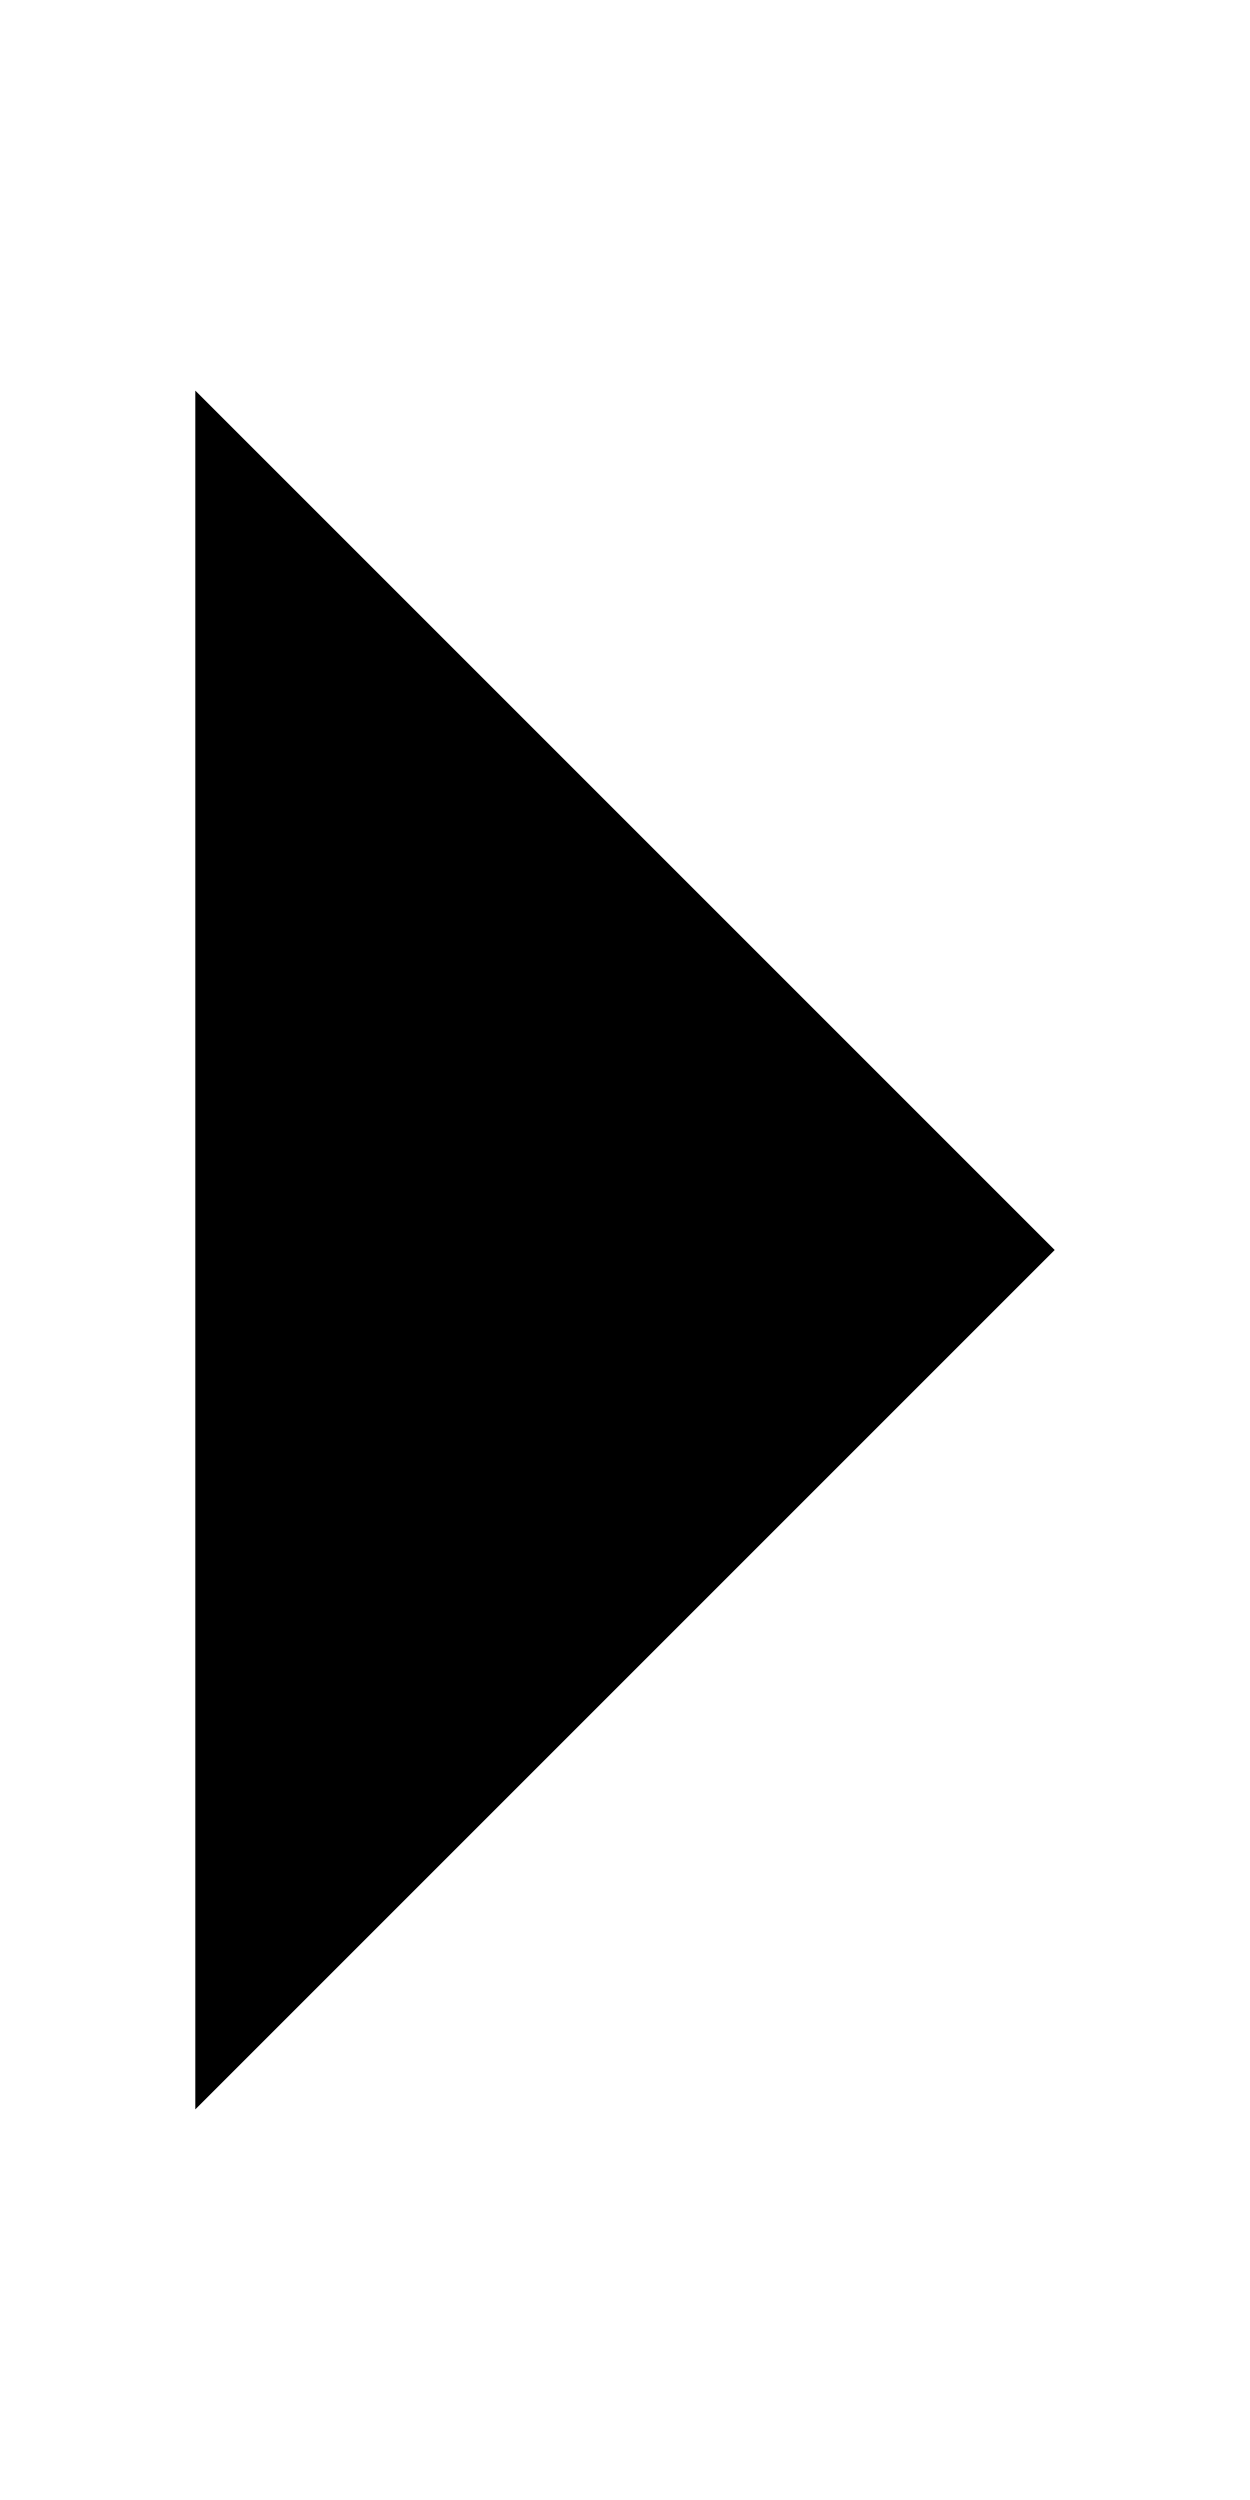
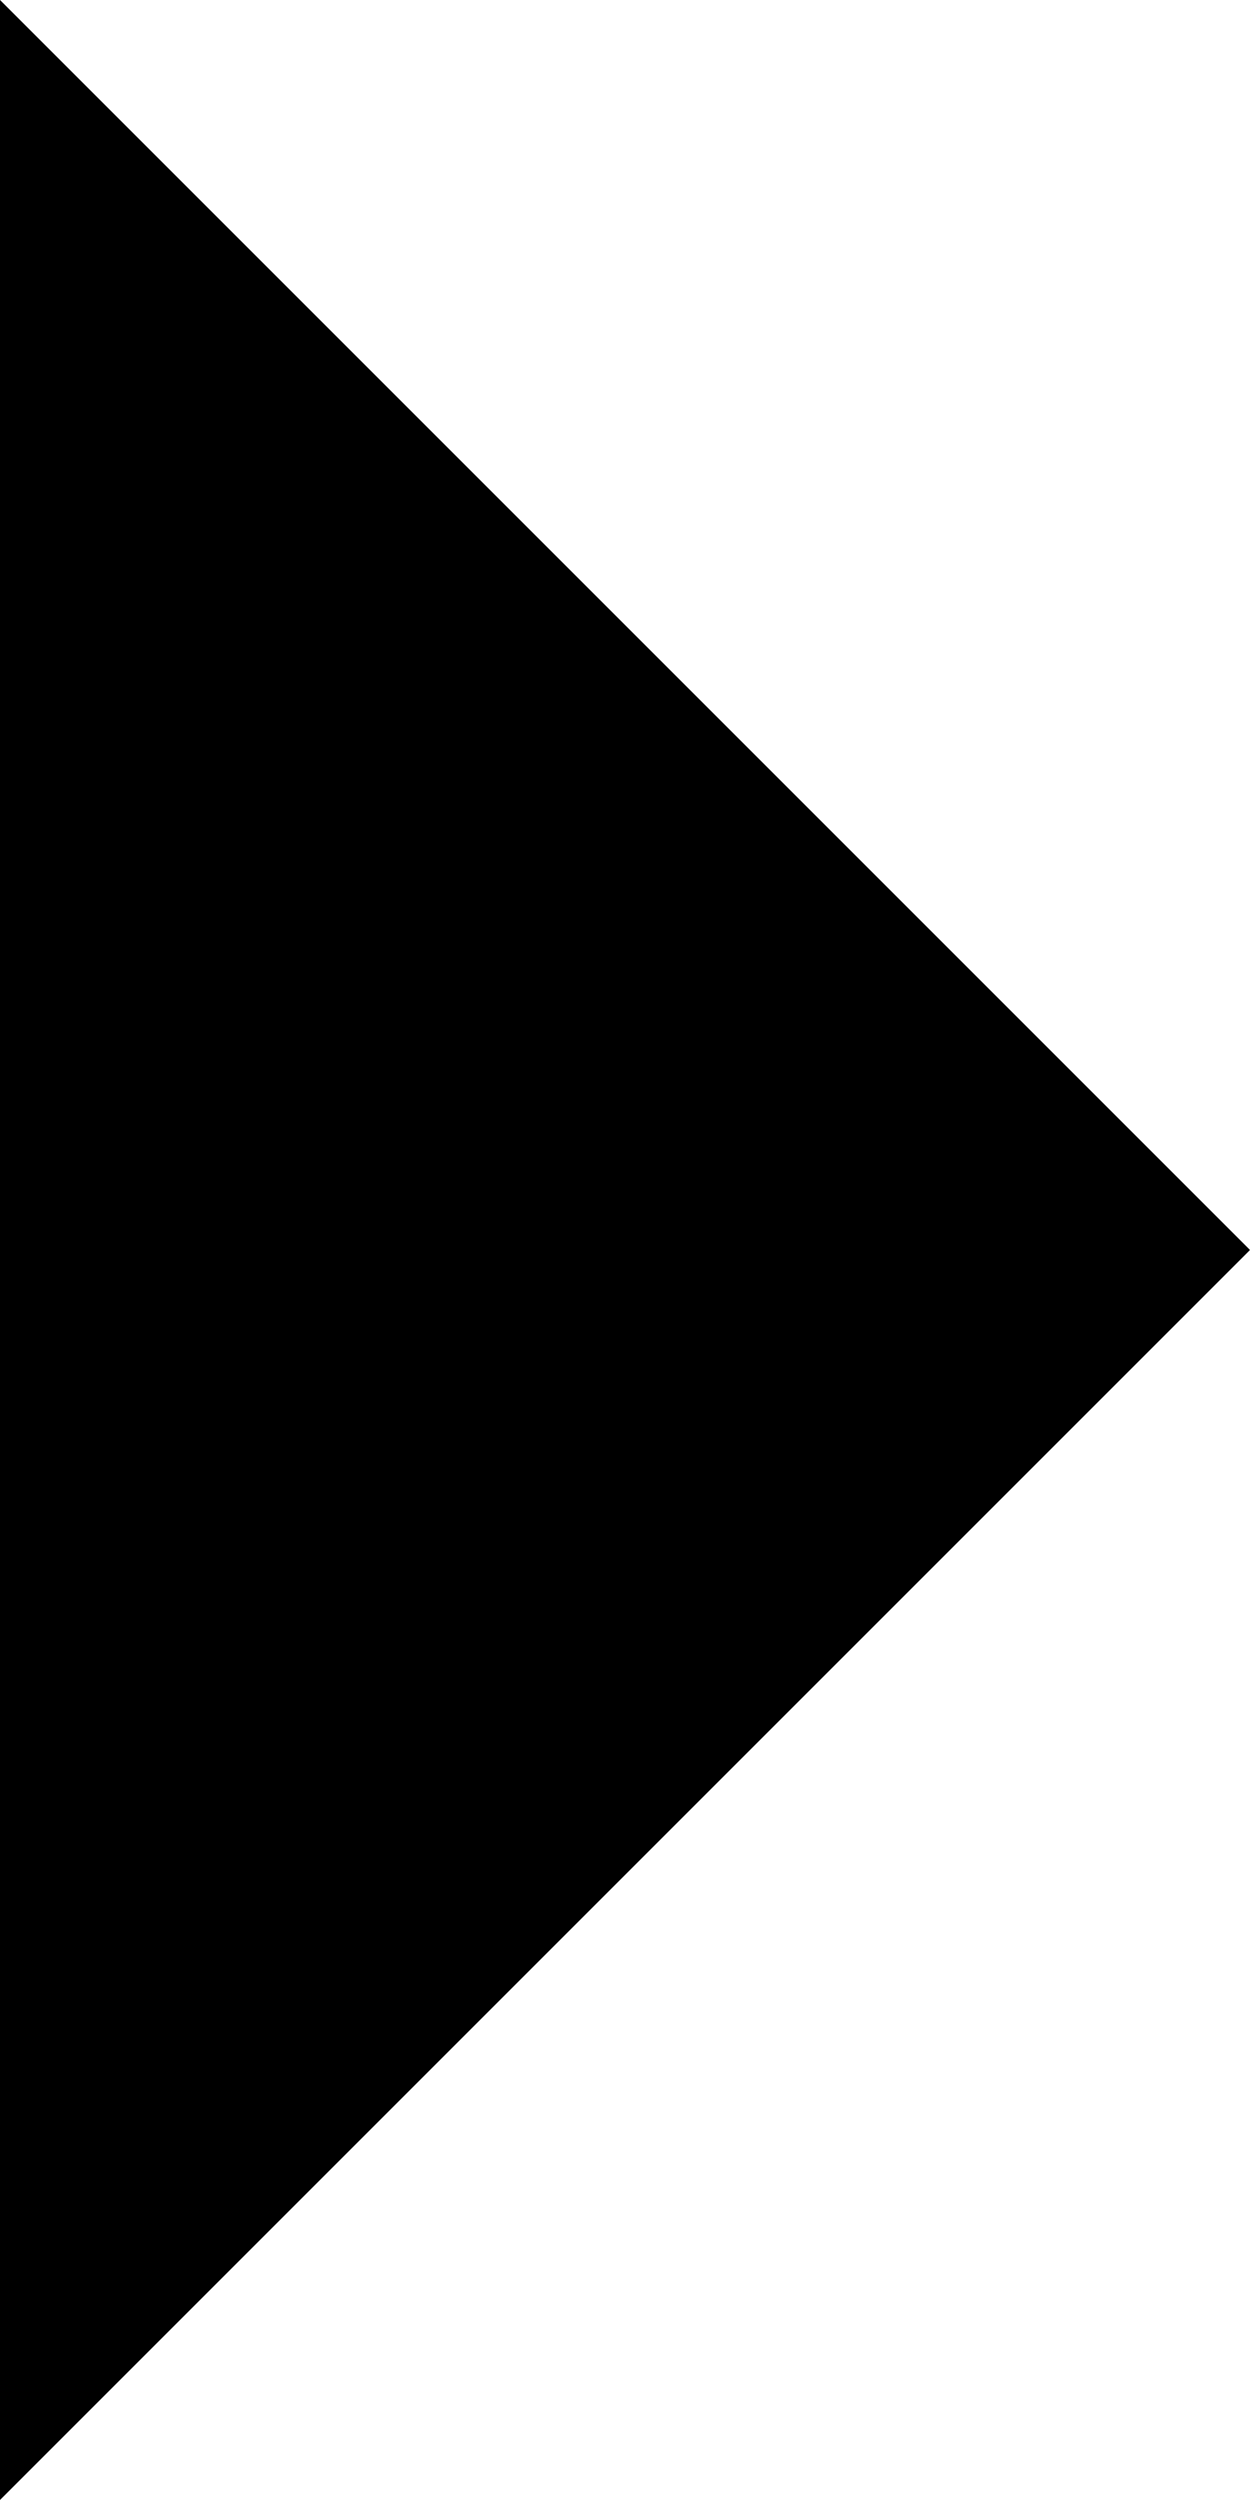
<svg xmlns="http://www.w3.org/2000/svg" width="128" height="256" viewBox="0 0 128 256" fill="none">
  <rect x="0" y="0" width="100%" height="100%" fill="none" />
-   <path d="M20 216L108 128L20 40V216Z" fill="black" />
+   <path d="M0 256L128 128L0 0V256Z" fill="#000000" />
</svg>
